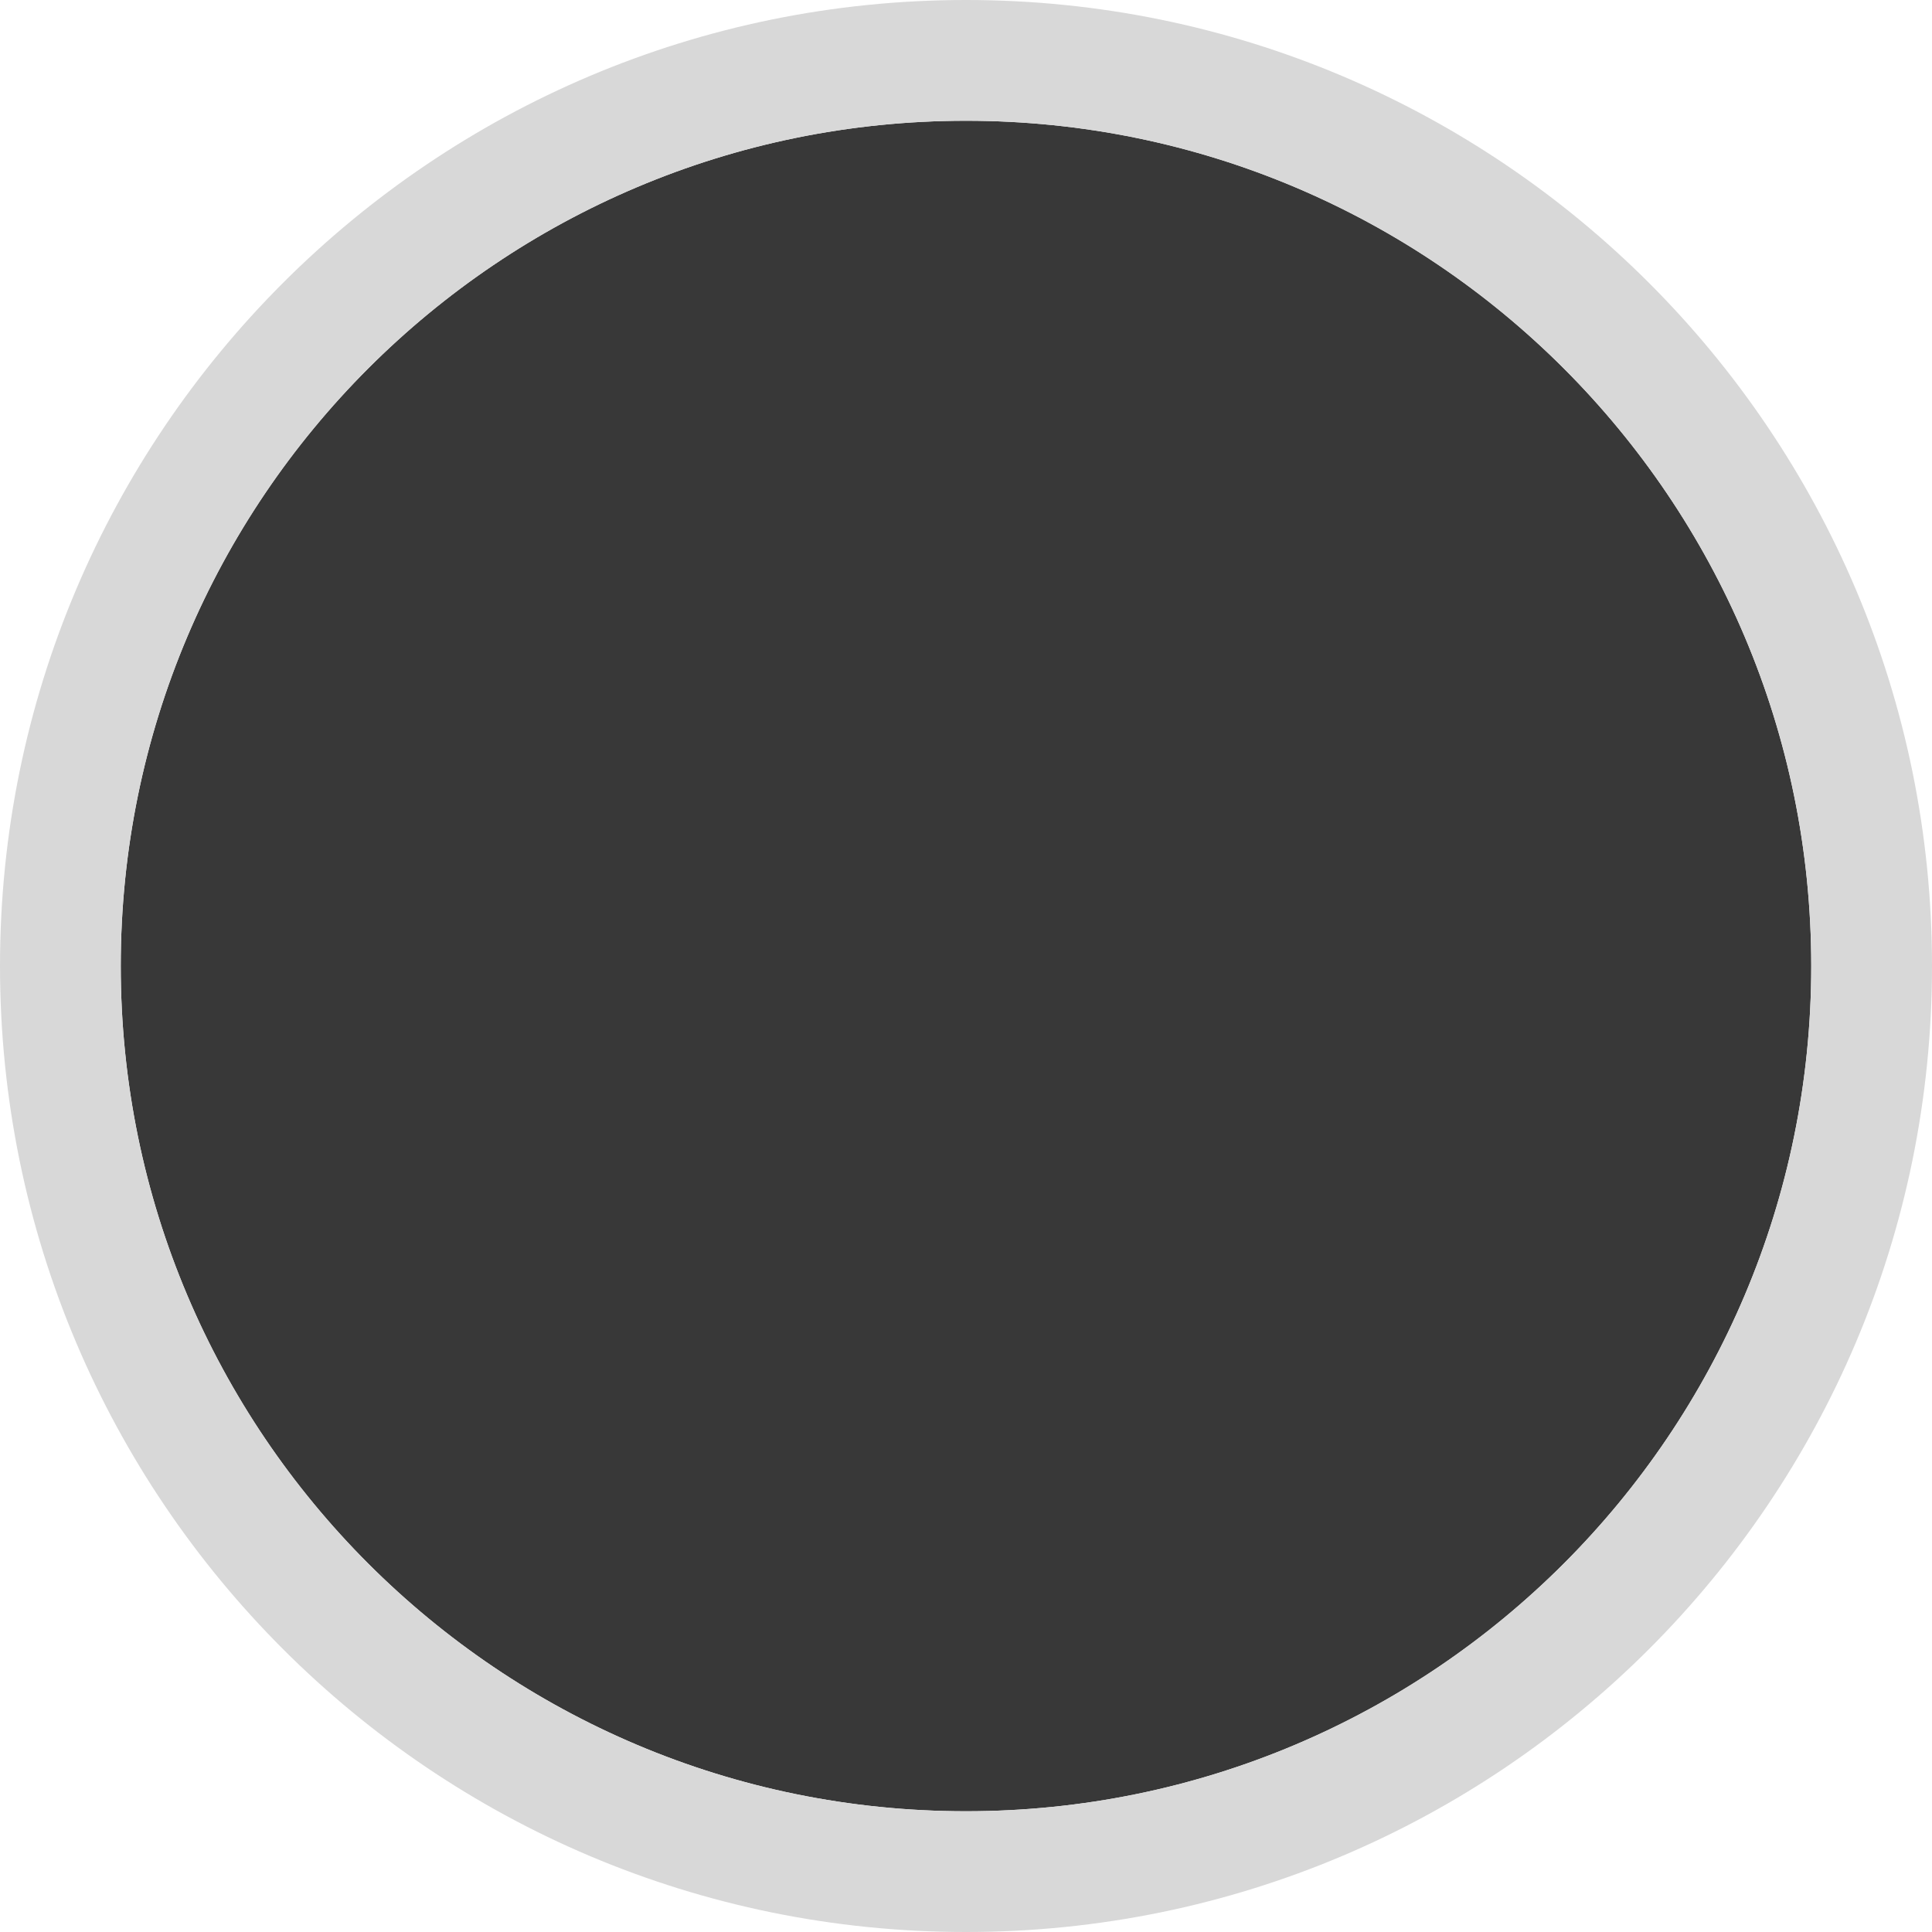
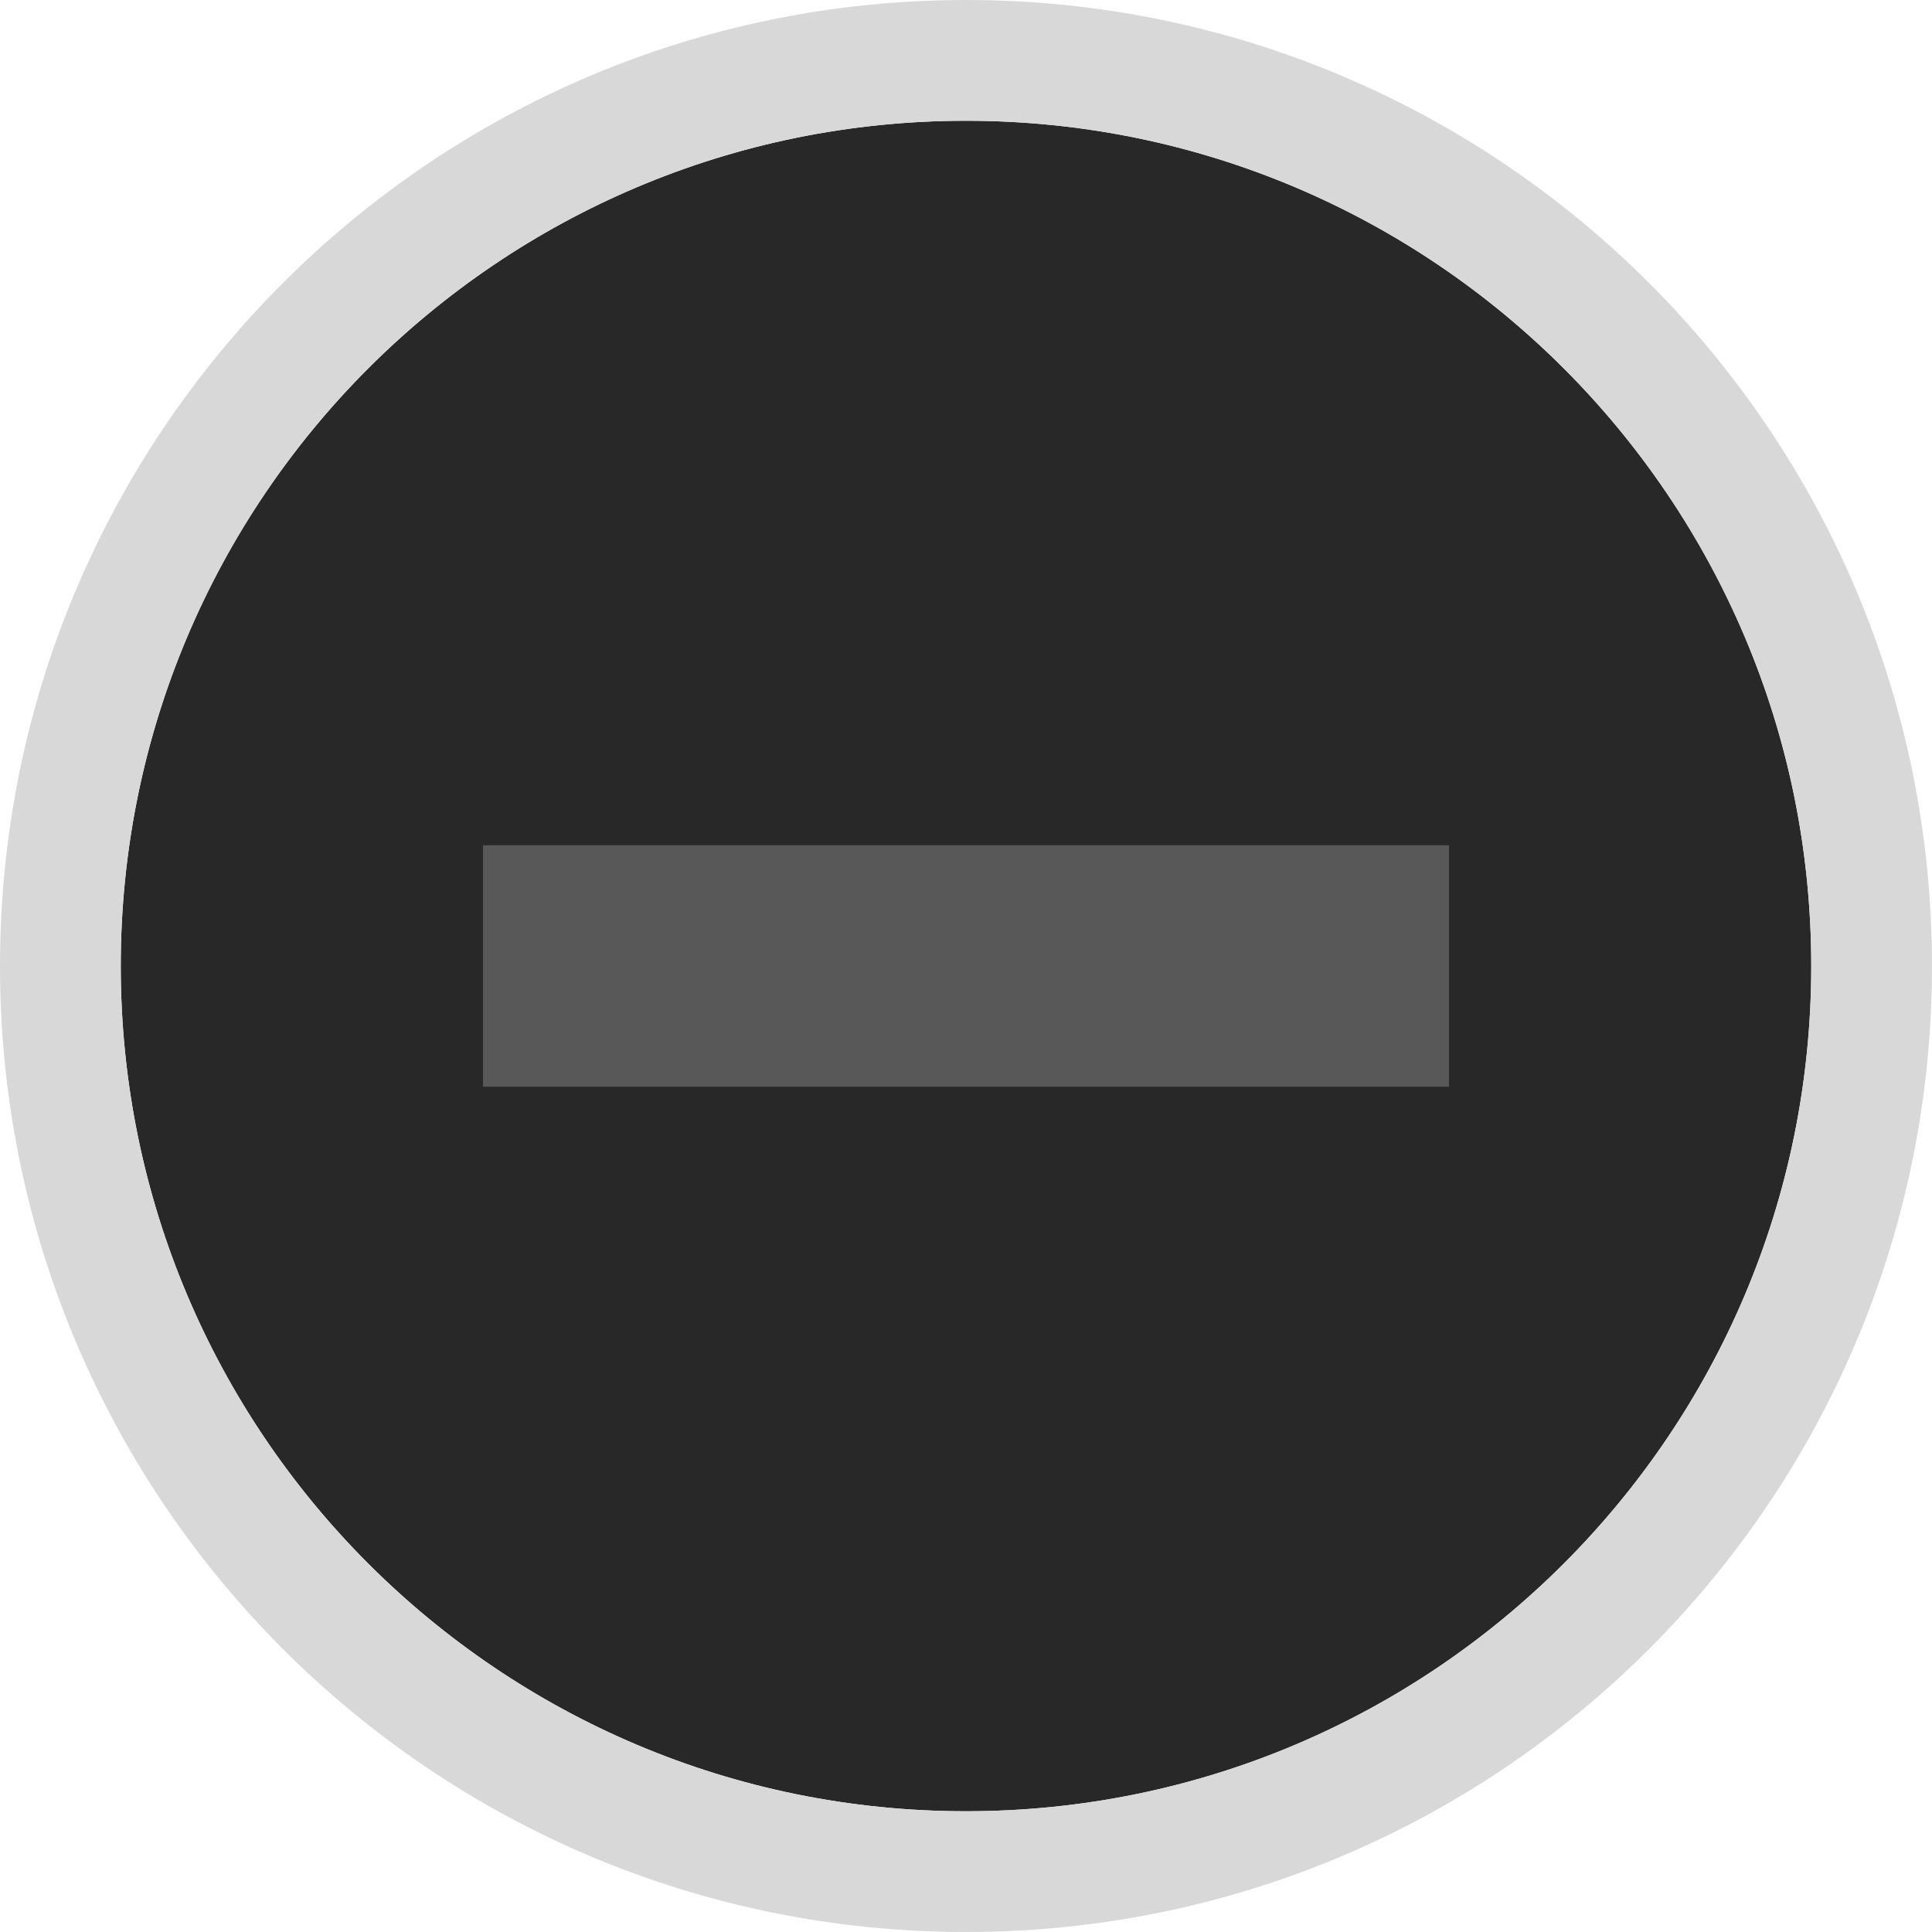
<svg xmlns="http://www.w3.org/2000/svg" viewBox="0 0 16 16">
  <g transform="translate(0 -1036.362)">
-     <path style="fill:#383838" d="m 15,8 c 0,3.866 -3.134,7 -7,7 C 4.134,15 1,11.866 1,8 1,4.134 4.134,1 8,1 c 3.866,0 7,3.134 7,7 z" transform="translate(0 1036.362)" />
+     <path style="fill:#282828" d="m 15,8 c 0,3.866 -3.134,7 -7,7 C 4.134,15 1,11.866 1,8 1,4.134 4.134,1 8,1 c 3.866,0 7,3.134 7,7 z" transform="translate(0 1036.362)" />
    <path style="fill:#d8d8d8" d="M 8 0 C 3.582 8.8817842e-16 -3.006854e-17 3.582 0 8 C 0 12.418 3.582 16 8 16 C 12.418 16 16 12.418 16 8 C 16 3.582 12.418 -1.8064254e-15 8 0 z M 8 1 C 11.866 1 15 4.134 15 8 C 15 11.866 11.866 15 8 15 C 4.134 15 1 11.866 1 8 C 1 4.134 4.134 1 8 1 z " transform="translate(0 1036.362)" />
-     <rect width="8" x="4" y="7" height="2" style="fill:#383838" transform="translate(0 1036.362)" />
+     <rect width="8" x="4" y="7" height="2" style="fill:#585858" transform="translate(0 1036.362)" />
  </g>
</svg>
